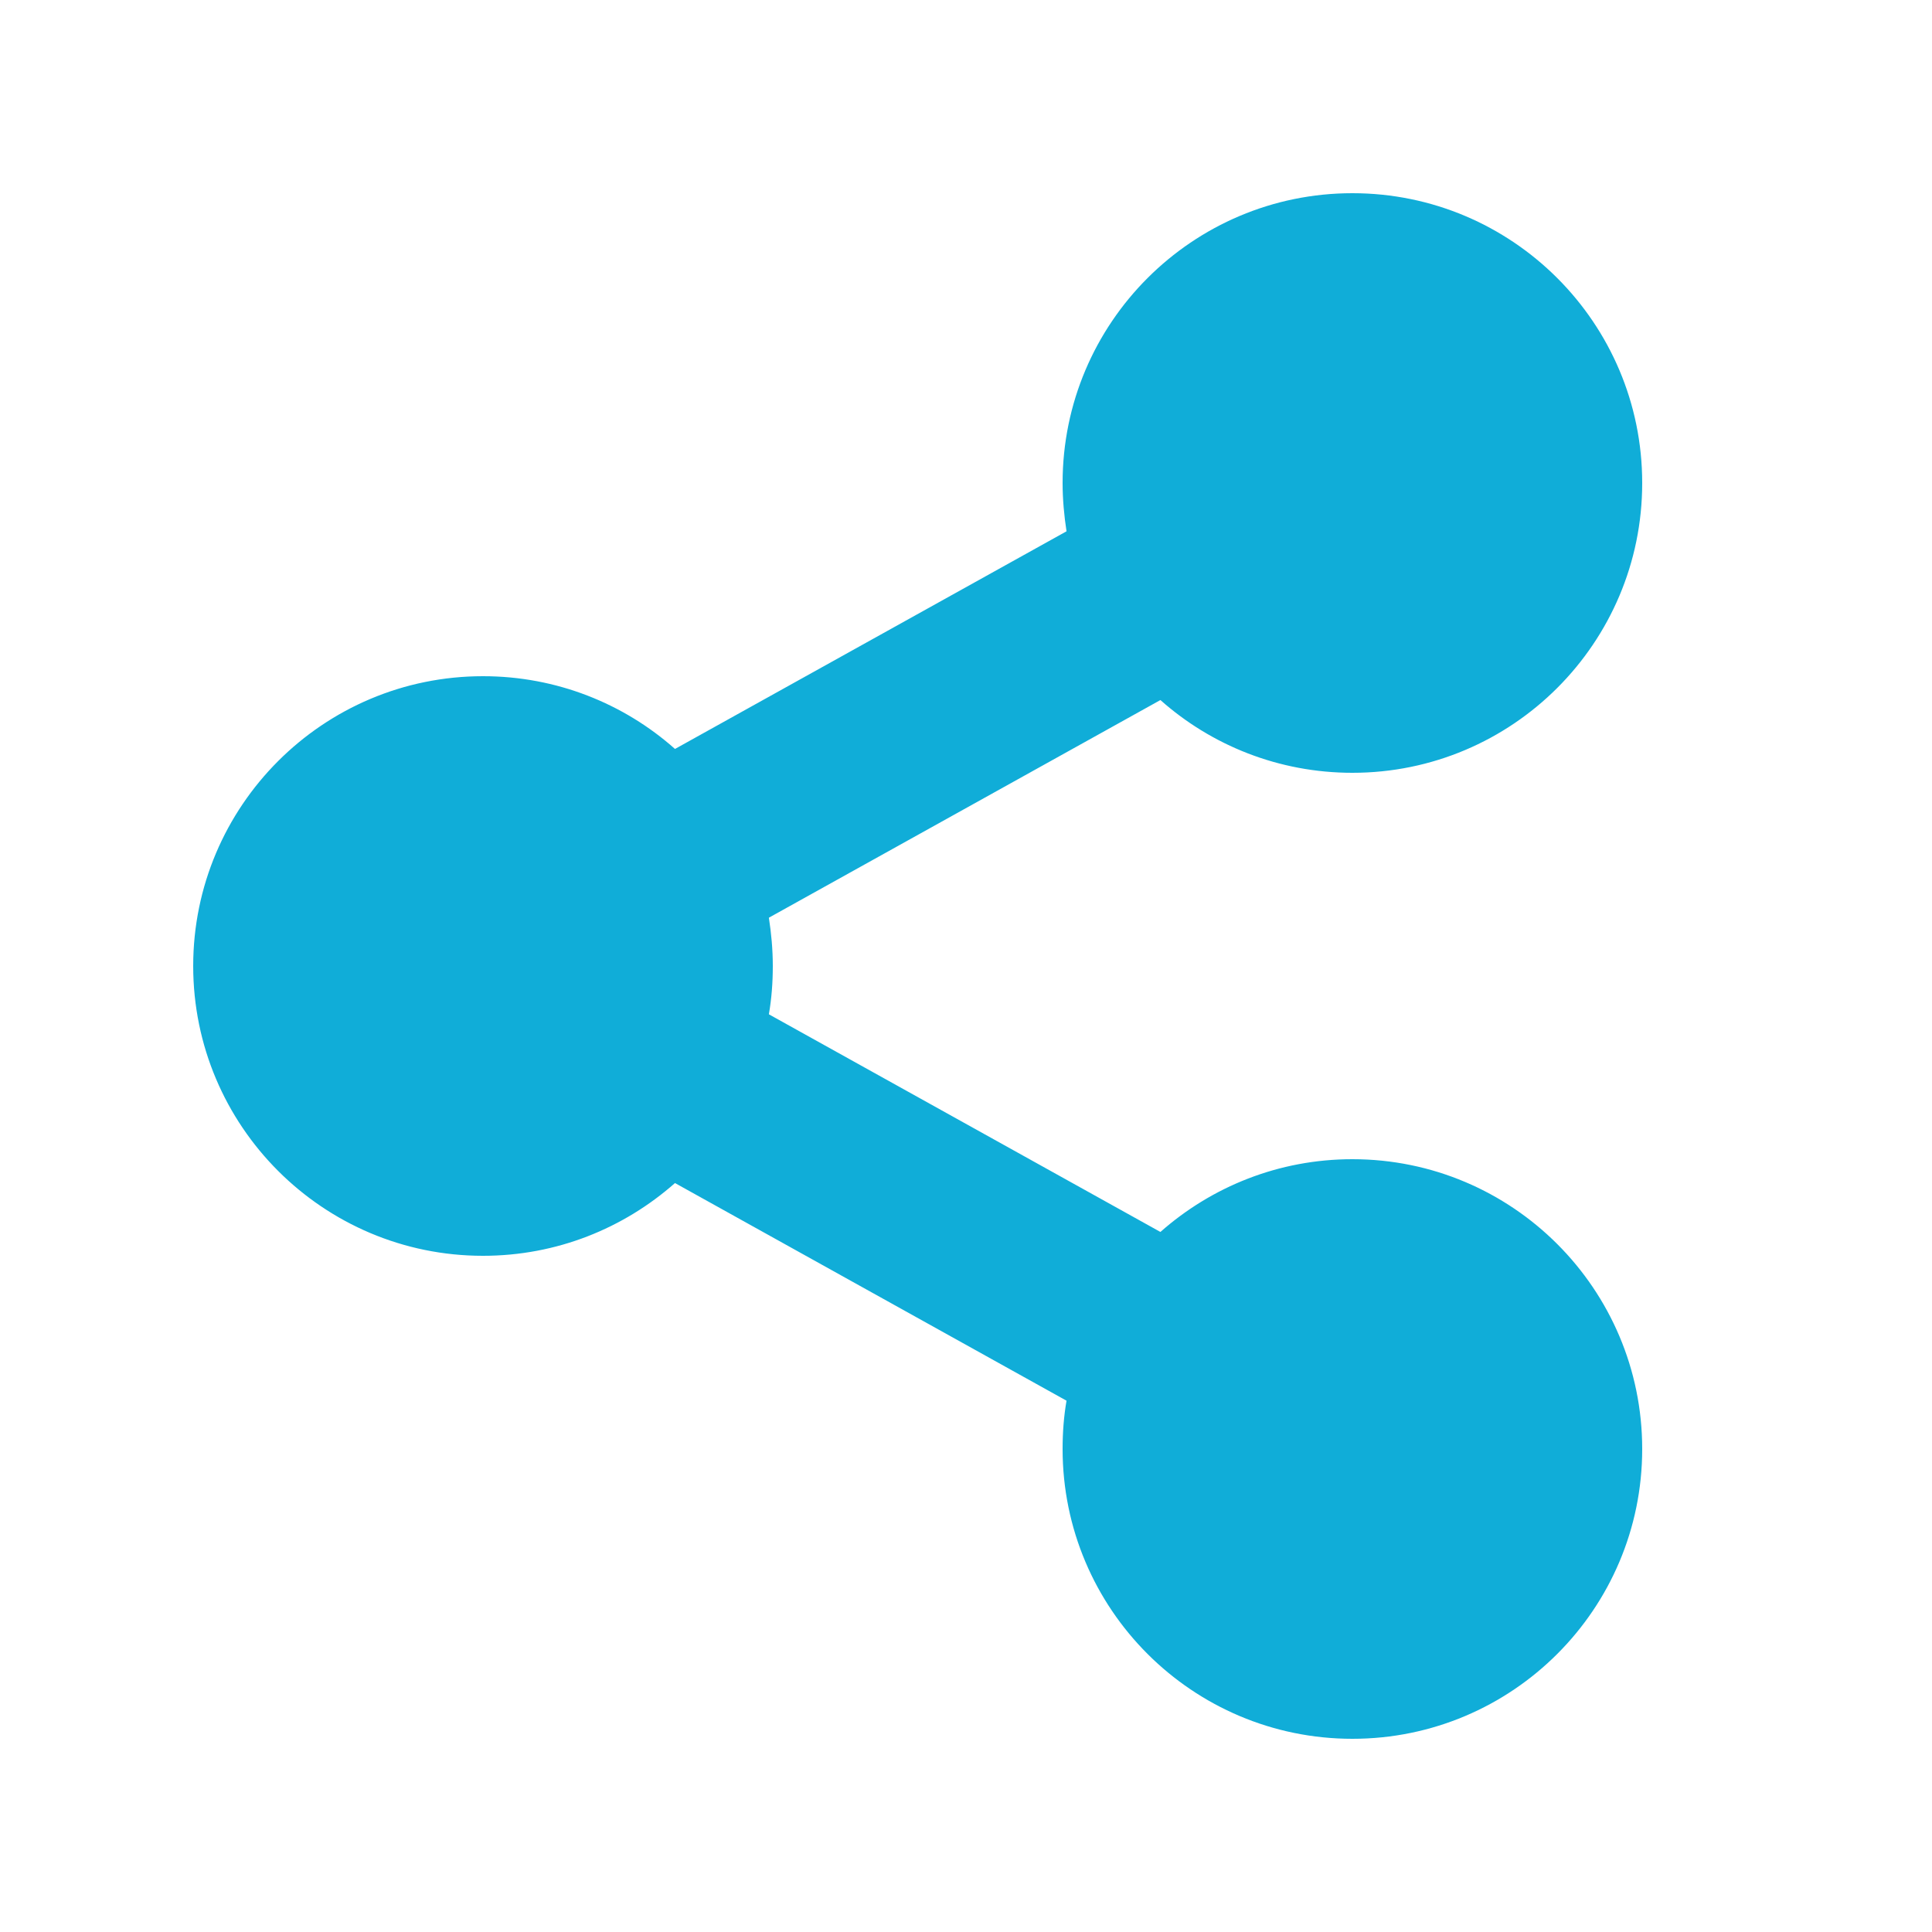
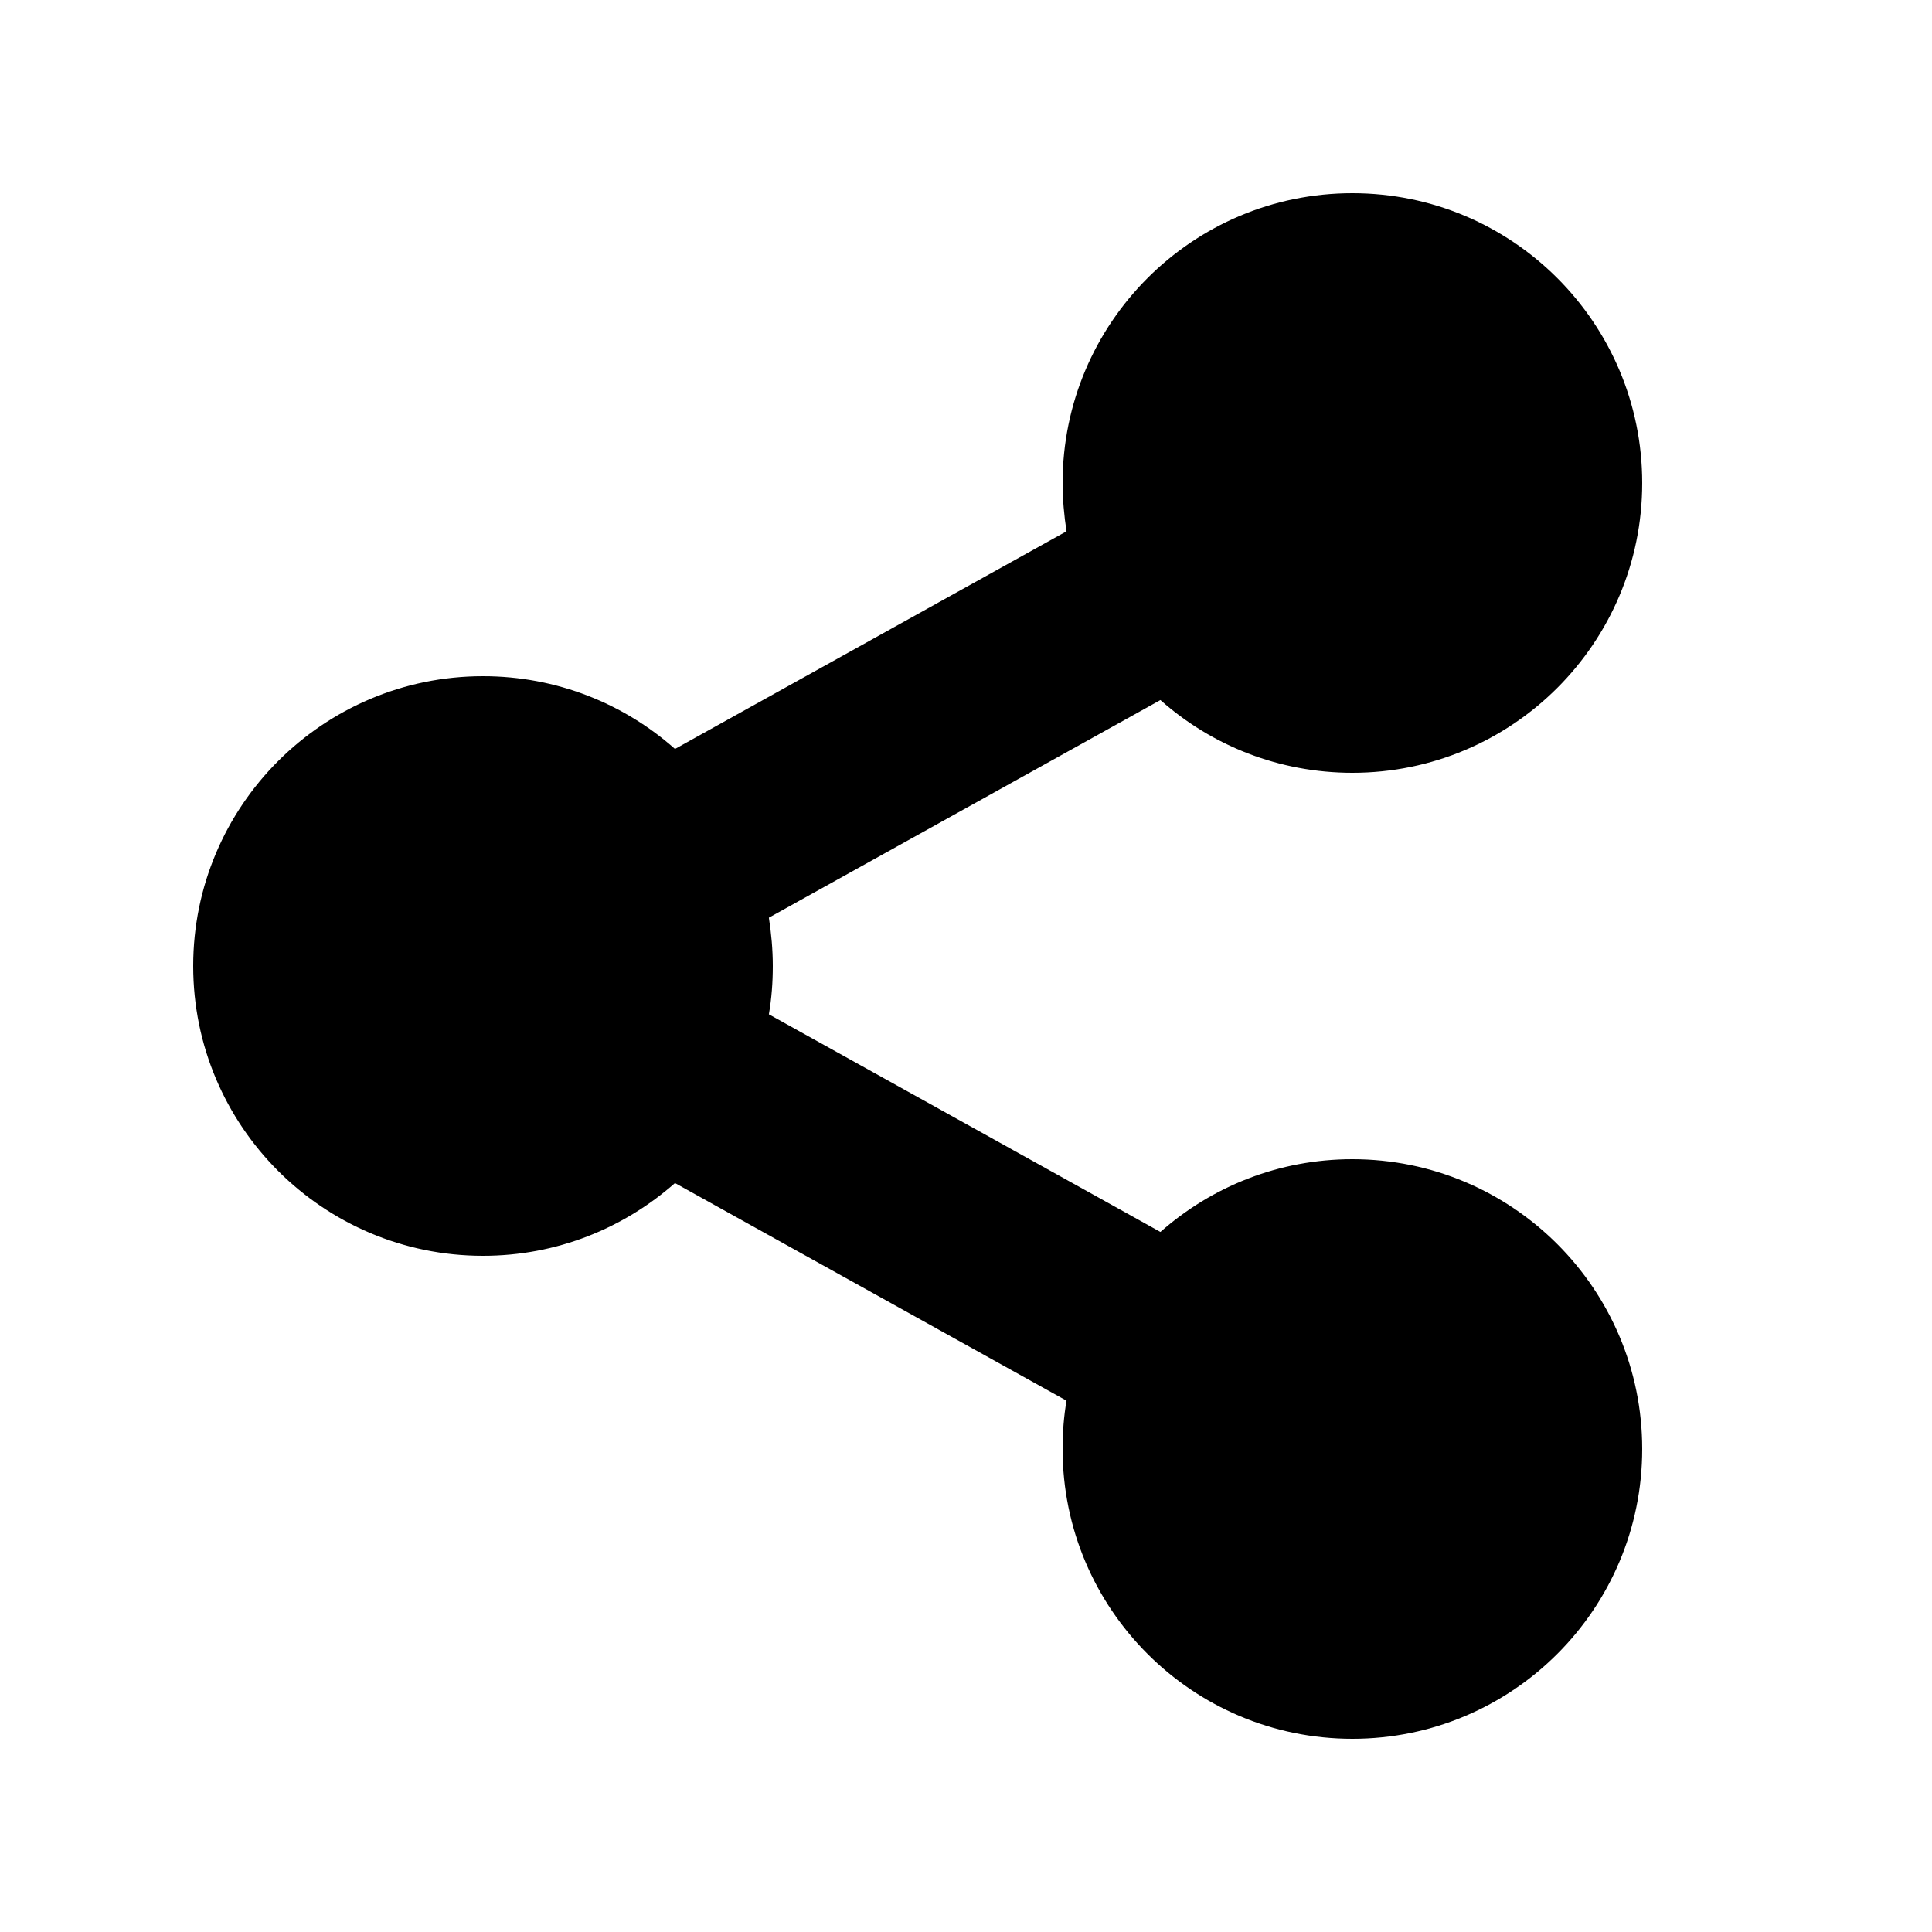
<svg xmlns="http://www.w3.org/2000/svg" height="32px" width="32px" viewBox="0 0 640 640">
-   <path fill="#10ADD8" d="M448 256C501 256 544 213 544 160C544 107 501 64 448 64C395 64 352 107 352 160C352 165.4 352.5 170.8 353.3 176L223.6 248.1C206.7 233.1 184.4 224 160 224C107 224 64 267 64 320C64 373 107 416 160 416C184.4 416 206.6 406.9 223.6 391.9L353.3 464C352.4 469.2 352 474.5 352 480C352 533 395 576 448 576C501 576 544 533 544 480C544 427 501 384 448 384C423.6 384 401.4 393.1 384.4 408.1L254.7 336C255.6 330.8 256 325.5 256 320C256 314.5 255.5 309.2 254.7 304L384.4 231.9C401.3 246.9 423.6 256 448 256z" />
+   <path fill="currentColor" d="M448 256C501 256 544 213 544 160C544 107 501 64 448 64C395 64 352 107 352 160C352 165.4 352.5 170.8 353.3 176L223.6 248.1C206.7 233.1 184.4 224 160 224C107 224 64 267 64 320C64 373 107 416 160 416C184.4 416 206.6 406.9 223.6 391.9L353.3 464C352.4 469.2 352 474.5 352 480C352 533 395 576 448 576C501 576 544 533 544 480C544 427 501 384 448 384C423.6 384 401.4 393.1 384.4 408.1L254.7 336C255.6 330.8 256 325.5 256 320C256 314.5 255.5 309.2 254.7 304L384.4 231.9C401.3 246.9 423.6 256 448 256z" />
</svg>
